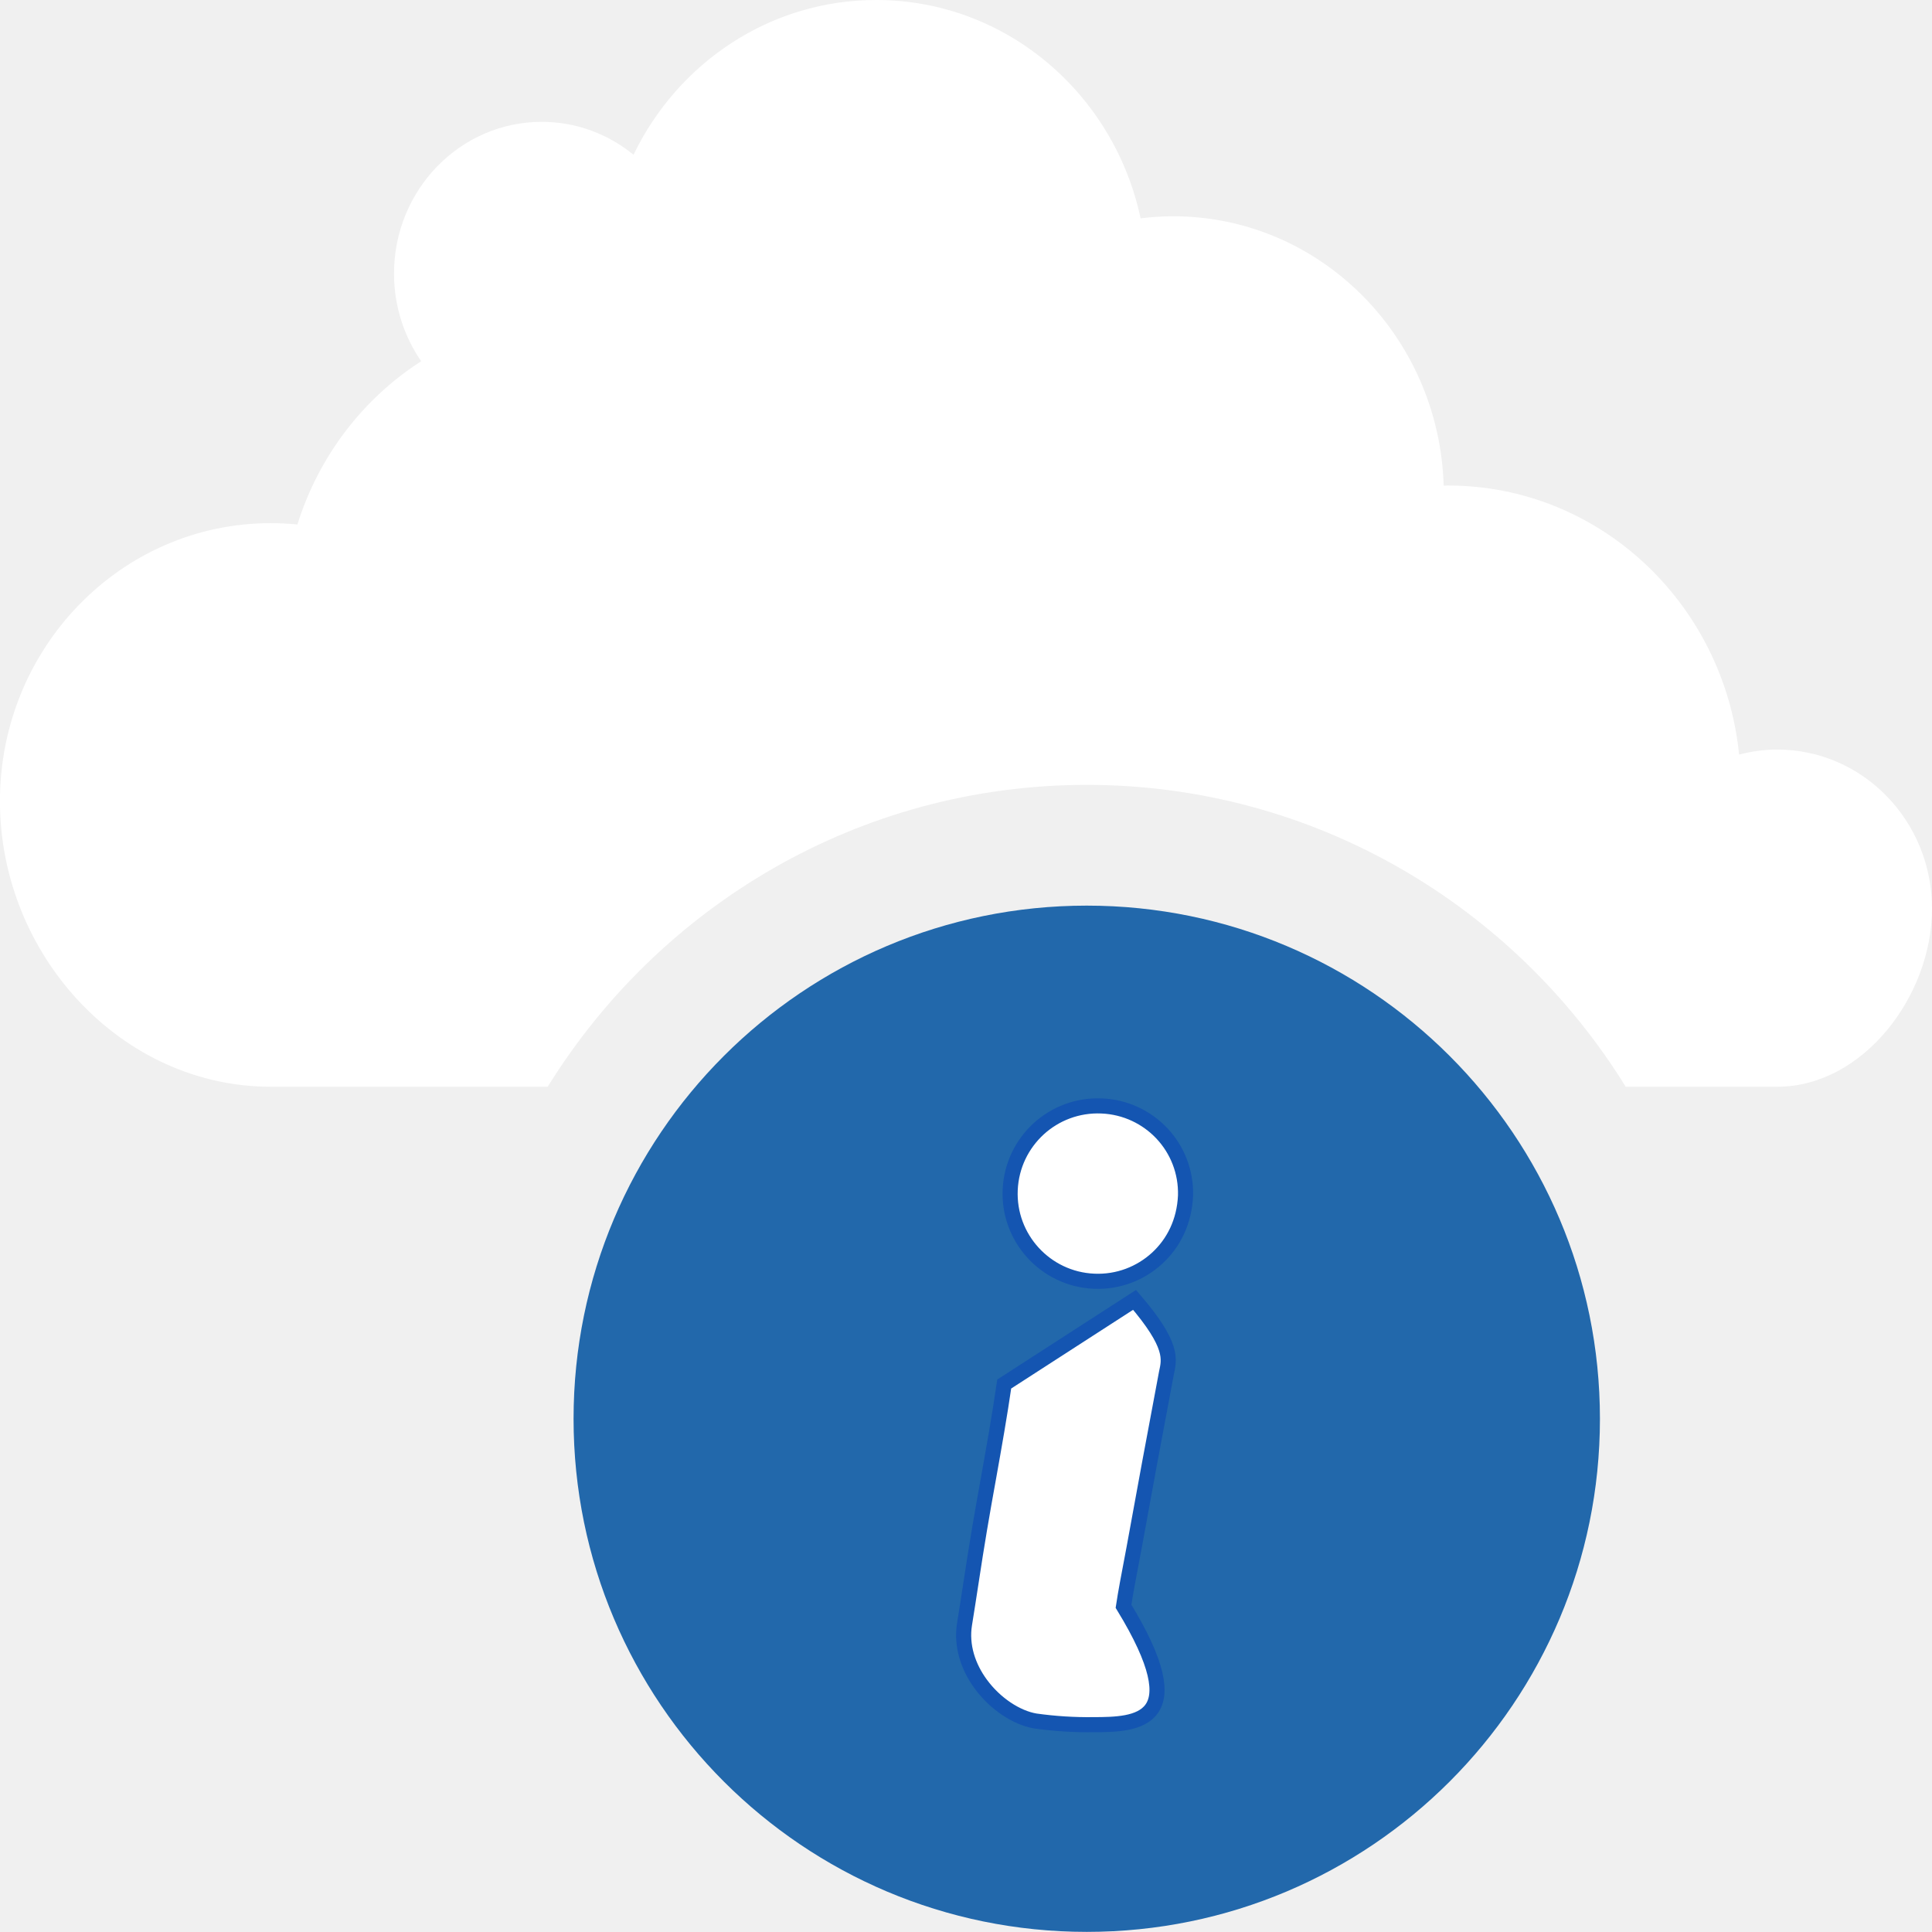
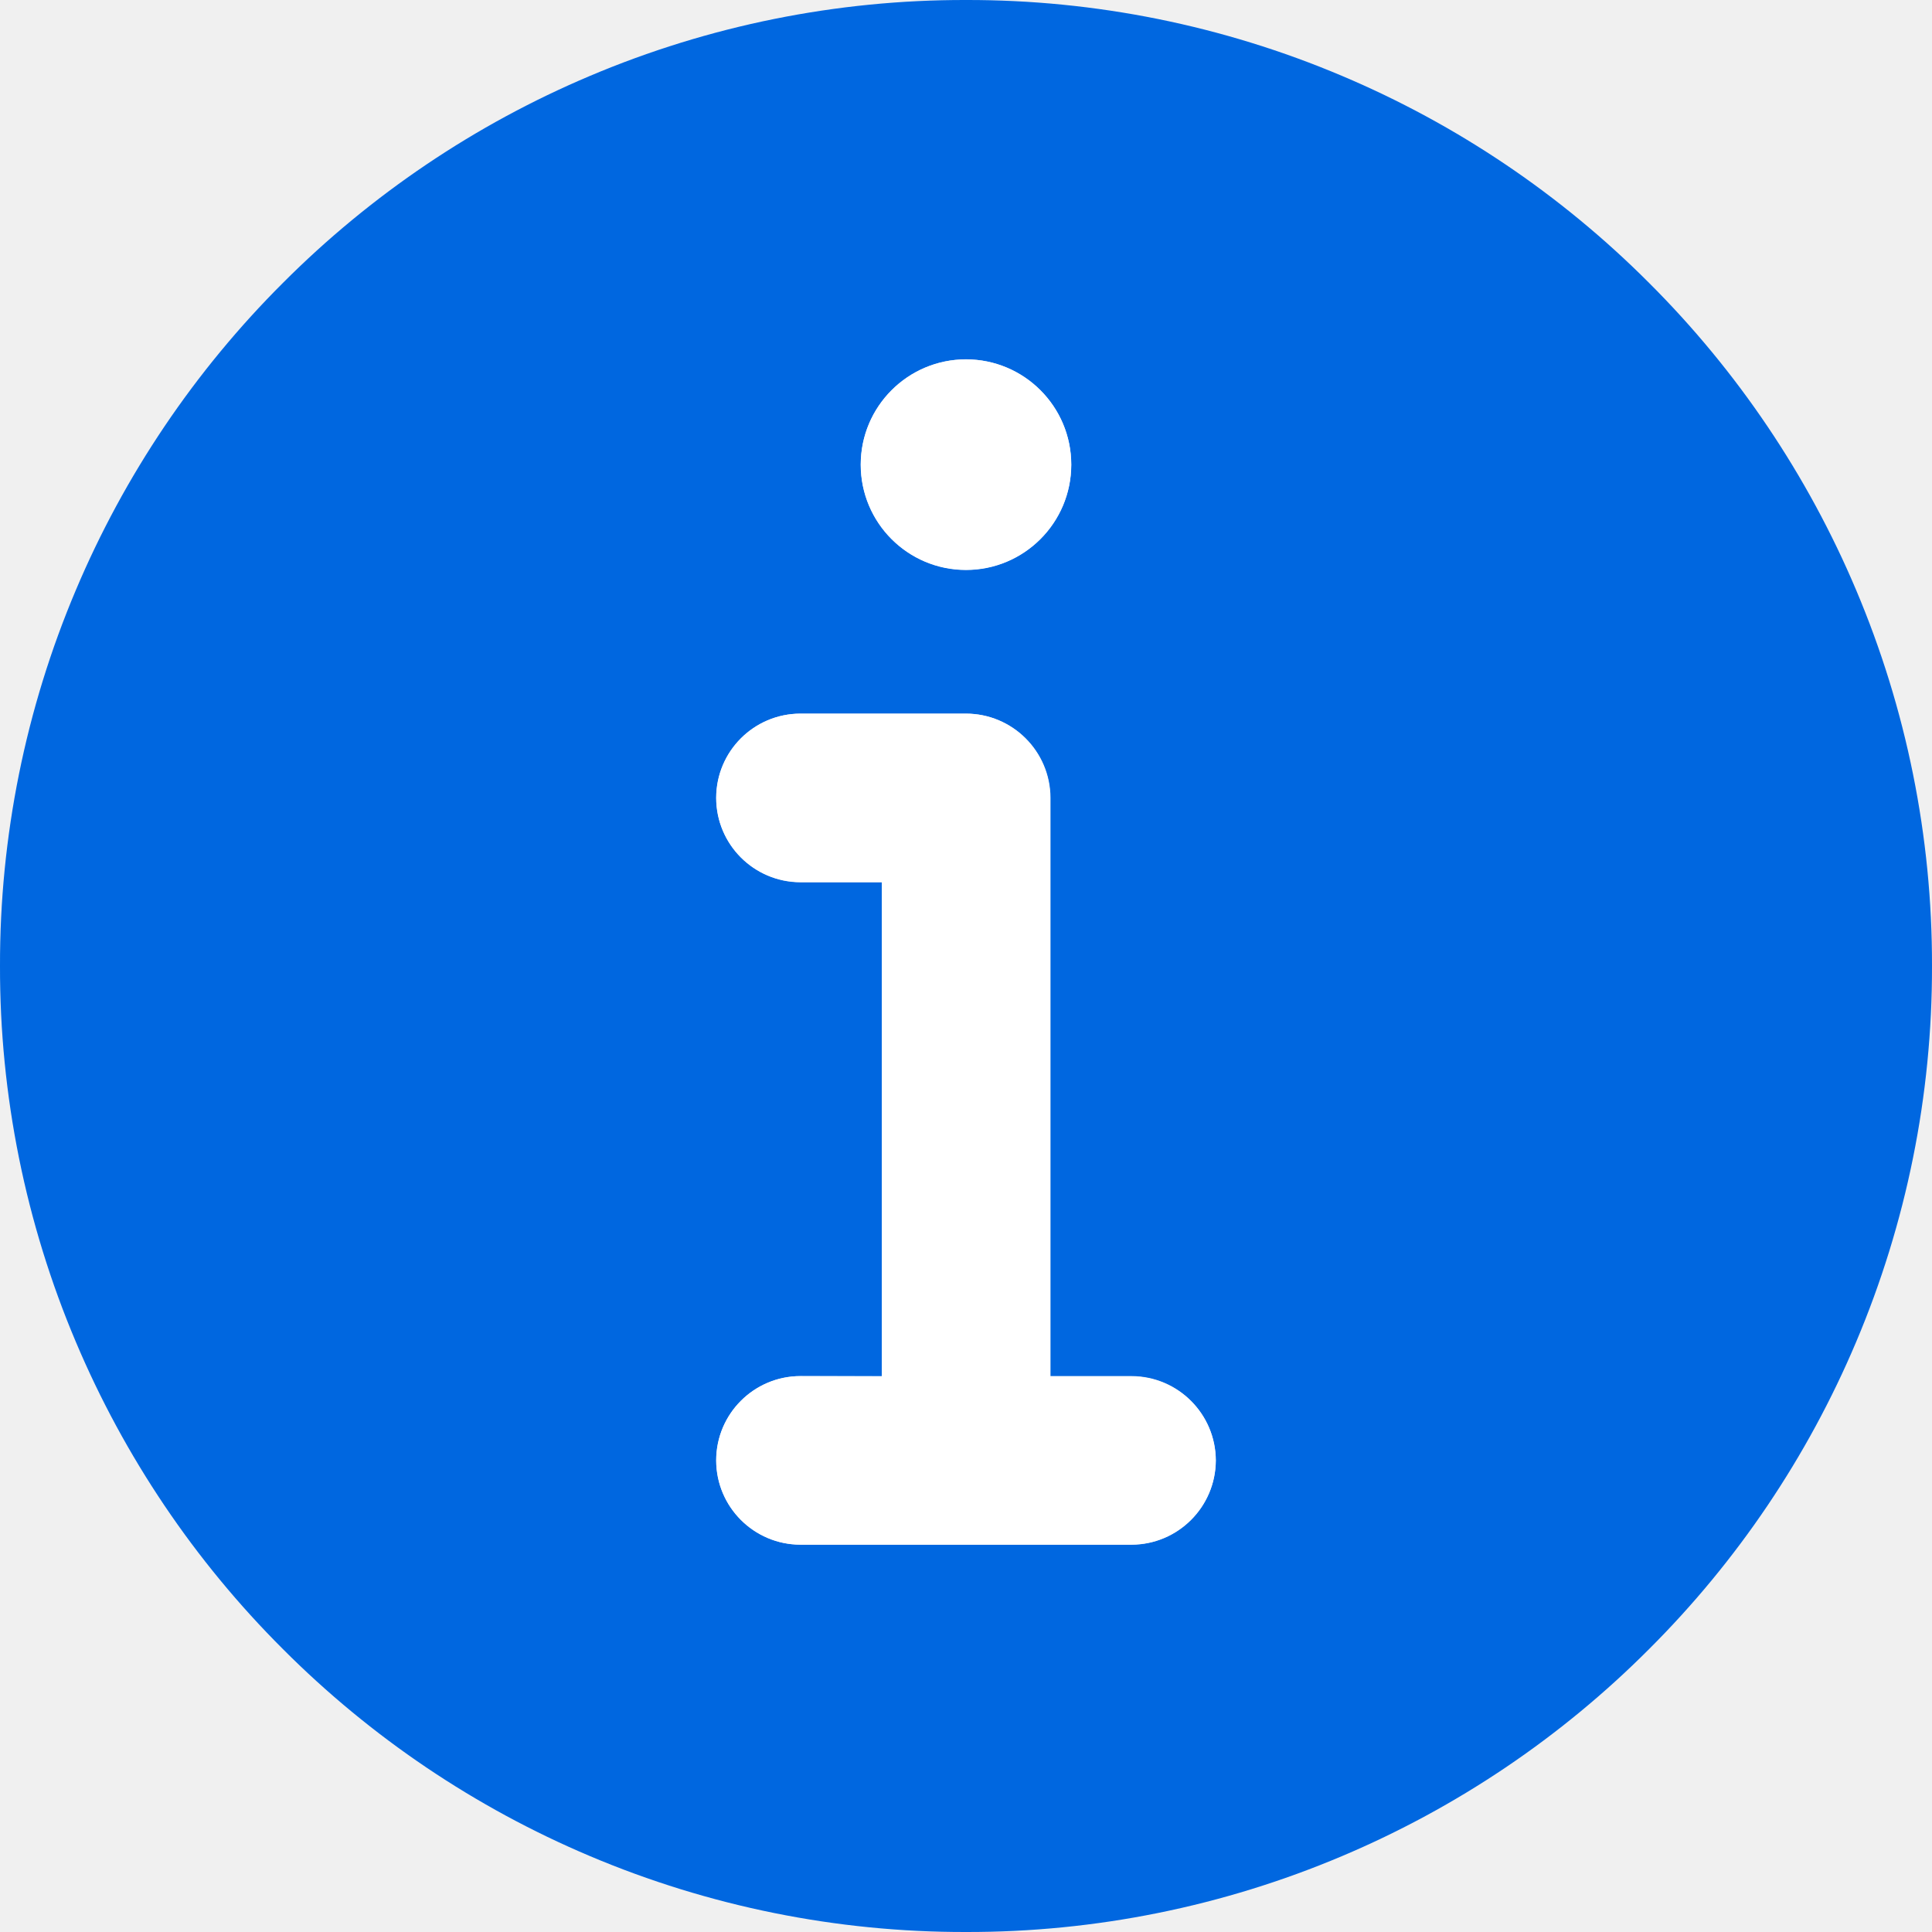
- <svg xmlns="http://www.w3.org/2000/svg" width="512" height="512" viewBox="0 0 32 32" fill="none">
-   <g clip-path="url(#clip0)">
-     <path fill-rule="evenodd" clip-rule="evenodd" d="M28.805 12.498C28.552 9.994 26.491 8.042 23.985 8.042C23.959 8.042 23.936 8.044 23.912 8.044C23.837 5.567 21.86 3.582 19.43 3.582C19.247 3.582 19.069 3.595 18.892 3.616C18.451 1.548 16.659 0 14.512 0C12.749 0 11.226 1.044 10.493 2.563C10.075 2.222 9.549 2.018 8.973 2.018C7.622 2.018 6.526 3.144 6.526 4.532C6.526 5.073 6.694 5.573 6.976 5.983C6.014 6.601 5.279 7.556 4.926 8.687C4.78 8.673 4.633 8.665 4.484 8.665C2.007 8.665 -0.001 10.727 -0.001 13.27C-0.001 15.814 2.007 18 4.484 18H9.072C10.925 15.006 14.227 13 18 13C21.771 13 25.076 15.006 26.927 18H29.436C30.852 18 32 16.503 32 15.049C32 13.594 30.852 12.415 29.436 12.415C29.218 12.415 29.008 12.446 28.805 12.498Z" fill="white" />
-     <path fill-rule="evenodd" clip-rule="evenodd" d="M26.5 23.5C26.5 28.193 22.694 31.998 18 31.998C13.306 31.998 9.5 28.193 9.5 23.5C9.5 18.805 13.306 15 18 15C22.694 15 26.5 18.805 26.5 23.5Z" fill="#2268AB" />
-     <path fill-rule="evenodd" clip-rule="evenodd" d="M18.792 21.53L16.633 22.924C16.558 23.443 16.466 23.959 16.374 24.476C16.323 24.756 16.273 25.037 16.226 25.317C16.176 25.61 16.131 25.903 16.086 26.196C16.05 26.43 16.014 26.665 15.976 26.899C15.917 27.259 16.037 27.611 16.244 27.893C16.484 28.222 16.84 28.453 17.149 28.505C17.47 28.55 17.79 28.57 18.11 28.566C18.83 28.565 19.788 28.535 18.609 26.605C18.643 26.38 18.688 26.141 18.783 25.642C18.949 24.724 19.119 23.807 19.32 22.741C19.368 22.515 19.44 22.284 18.792 21.53ZM18.246 18.318C17.846 18.301 17.476 18.447 17.202 18.698C16.928 18.95 16.75 19.305 16.732 19.706C16.714 20.107 16.861 20.477 17.112 20.751C17.363 21.025 17.719 21.204 18.12 21.221C18.521 21.239 18.891 21.092 19.165 20.841C19.438 20.59 19.617 20.236 19.636 19.804C19.647 19.407 19.498 19.043 19.247 18.775C18.995 18.507 18.642 18.334 18.246 18.318Z" fill="white" stroke="#1455B1" stroke-width="0.25" />
+ <svg xmlns="http://www.w3.org/2000/svg" width="32" height="32" viewBox="0 0 32 32">
+   <g id="Group_43" data-name="Group 43" transform="translate(-1157 132)">
+     <path id="Subtraction_36" data-name="Subtraction 36" d="M-515,31a15.9,15.9,0,0,1-6.228-1.257,15.947,15.947,0,0,1-5.086-3.429,15.947,15.947,0,0,1-3.429-5.086A15.9,15.9,0,0,1-531,15a15.9,15.9,0,0,1,1.257-6.228,15.947,15.947,0,0,1,3.429-5.086A15.947,15.947,0,0,1-521.228.257,15.9,15.9,0,0,1-515-1,15.9,15.9,0,0,1-508.772.257a15.946,15.946,0,0,1,5.086,3.429,15.946,15.946,0,0,1,3.429,5.086A15.9,15.9,0,0,1-499,15a15.9,15.9,0,0,1-1.257,6.228,15.946,15.946,0,0,1-3.429,5.086,15.946,15.946,0,0,1-5.086,3.429A15.9,15.9,0,0,1-515,31Zm-2.743-9.208a1.4,1.4,0,0,0-1.394,1.4,1.4,1.4,0,0,0,1.394,1.394h5.486a1.4,1.4,0,0,0,1.394-1.394,1.4,1.4,0,0,0-1.394-1.4H-513.6V12.214A1.4,1.4,0,0,0-515,10.82h-2.743a1.4,1.4,0,0,0-1.394,1.394,1.4,1.4,0,0,0,1.394,1.4h1.349v8.182ZM-515,4.951a1.745,1.745,0,0,0-1.743,1.743A1.746,1.746,0,0,0-515,8.438a1.746,1.746,0,0,0,1.743-1.744A1.745,1.745,0,0,0-515,4.951Z" transform="translate(1688 -131)" fill="#0067e0" />
+     <path id="info-2" d="M204.944,117.991a1.4,1.4,0,0,1-1.395,1.395h-5.486a1.395,1.395,0,0,1,0-2.79h1.348v-8.183h-1.348a1.395,1.395,0,0,1,0-2.79h2.743a1.4,1.4,0,0,1,1.395,1.395V116.6h1.348A1.4,1.4,0,0,1,204.944,117.991ZM199.062,101.5a1.744,1.744,0,1,1,1.743,1.744A1.743,1.743,0,0,1,199.062,101.5Zm0,0" transform="translate(972.194 -225.803)" fill="#fff" />
  </g>
-   <defs>
-     <clipPath id="clip0">
-       <rect width="32" height="32" fill="white" />
-     </clipPath>
-   </defs>
</svg>
